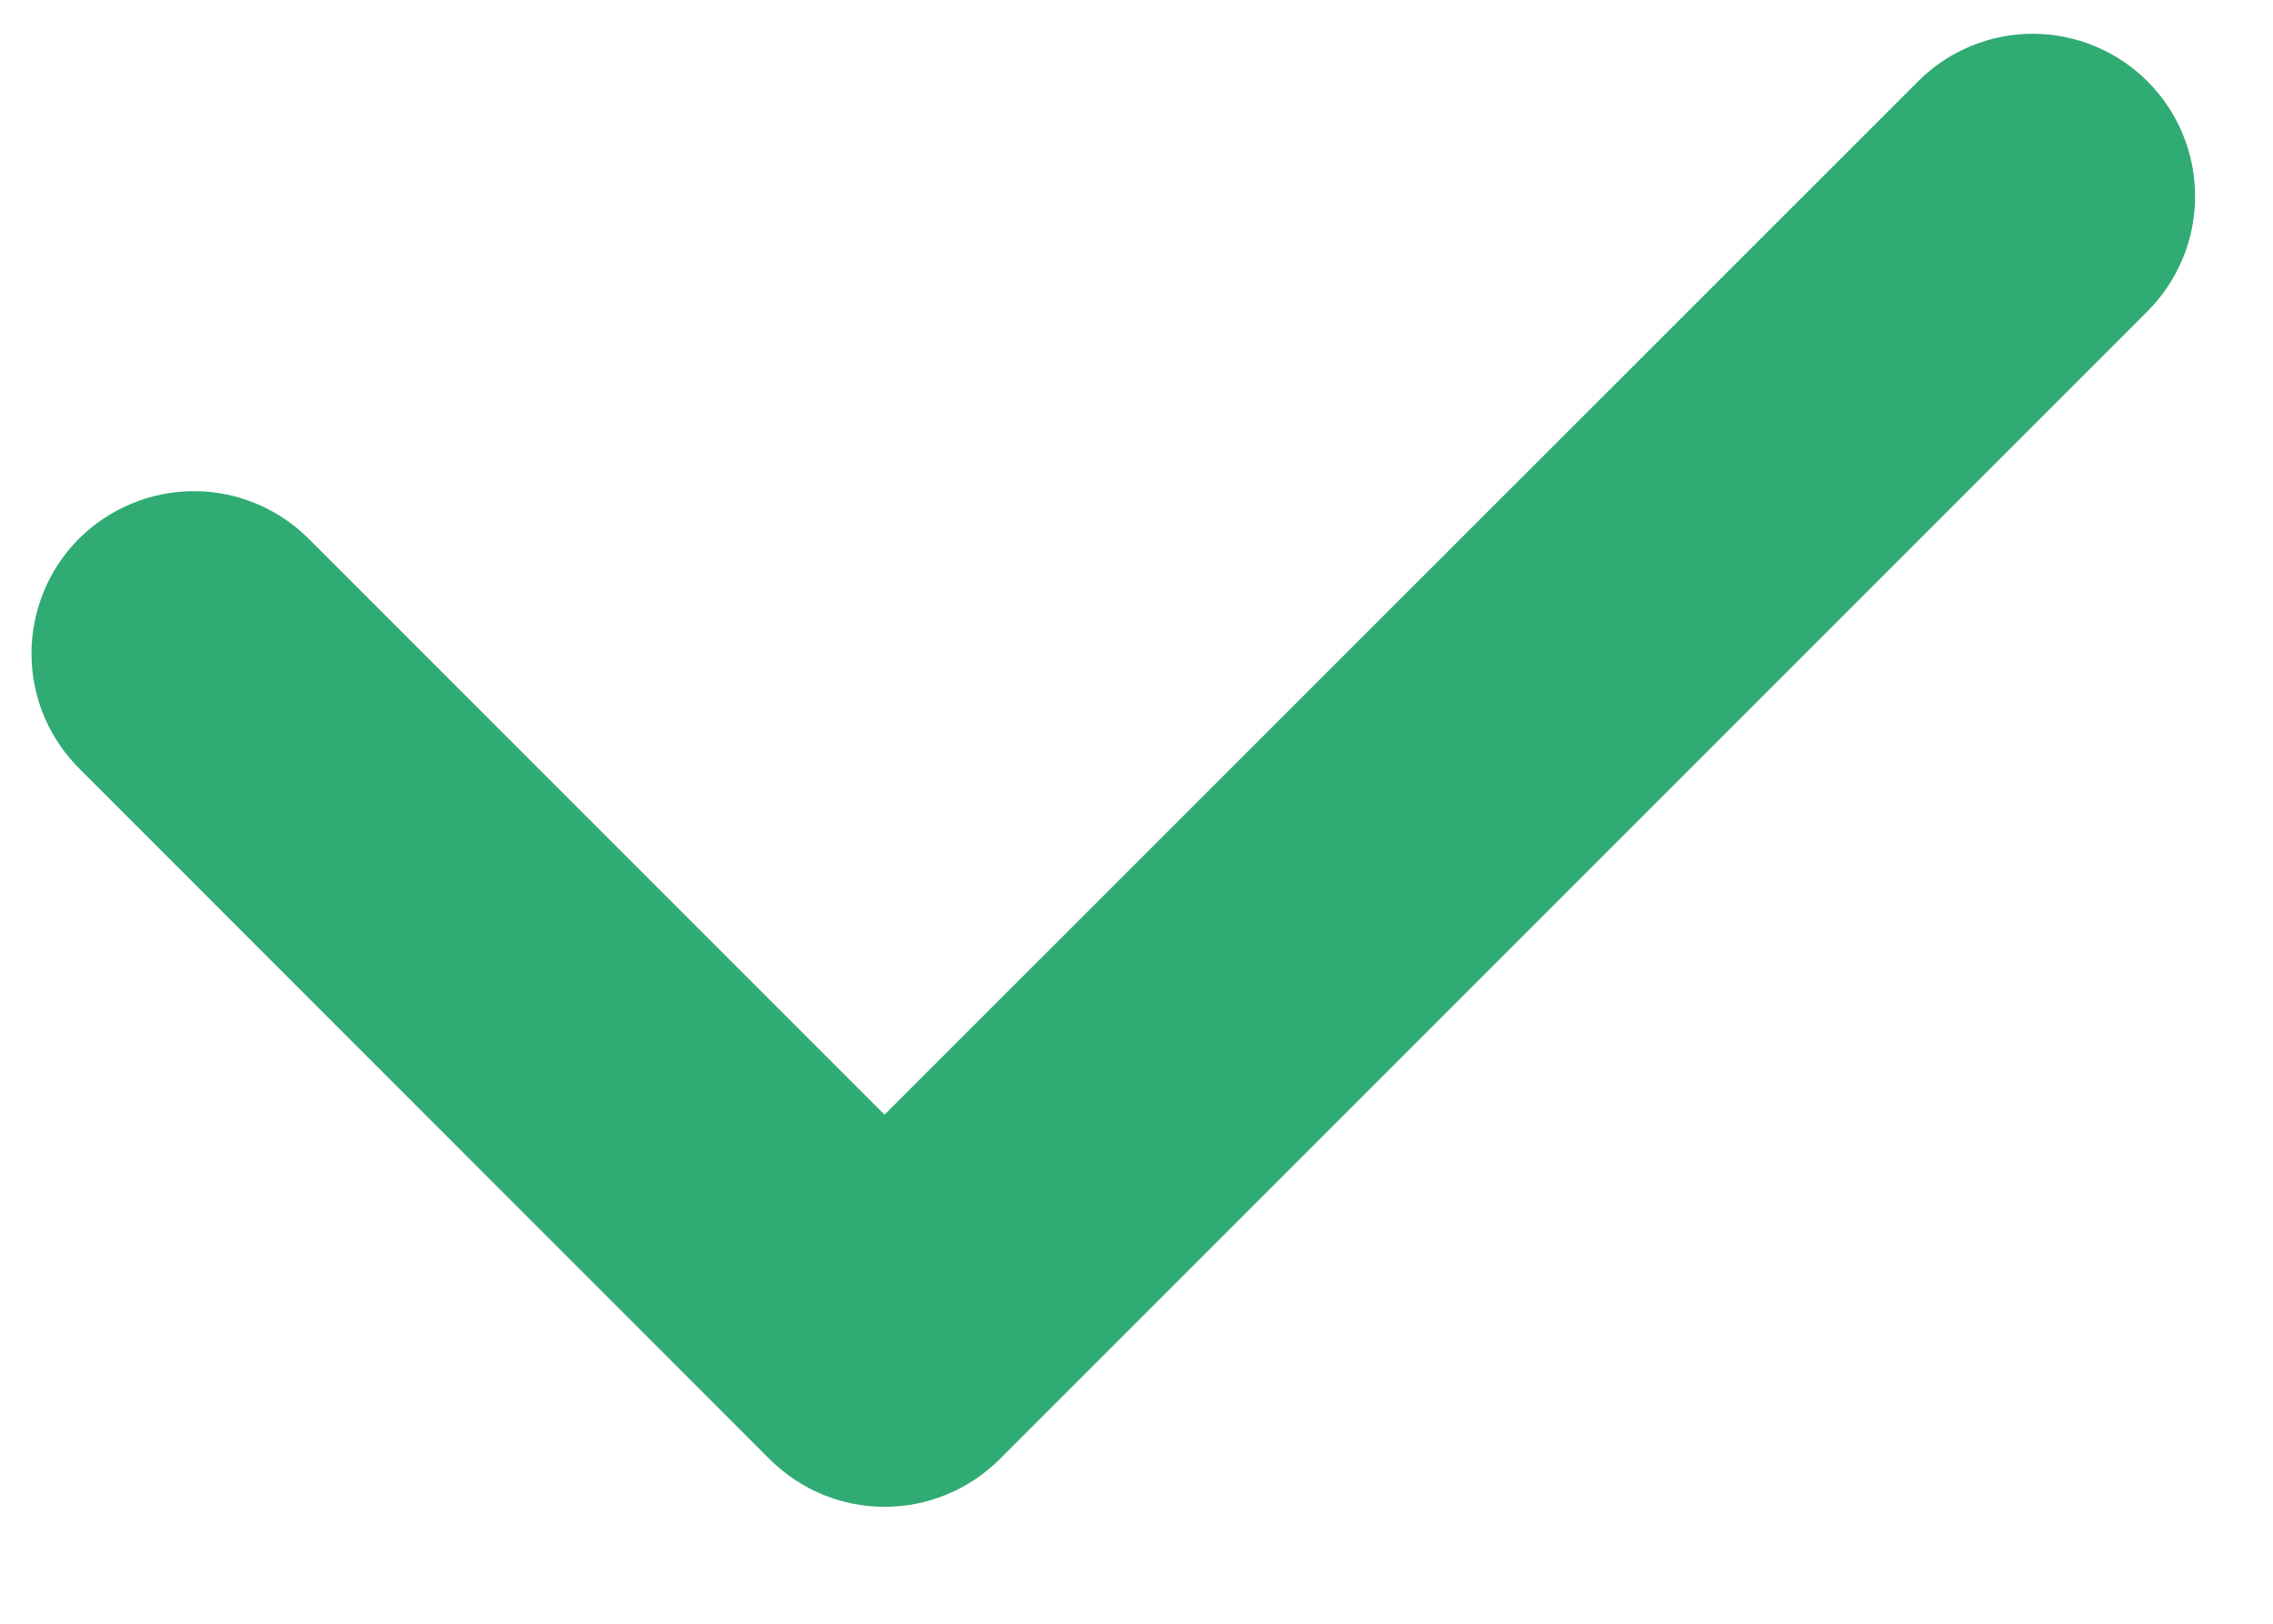
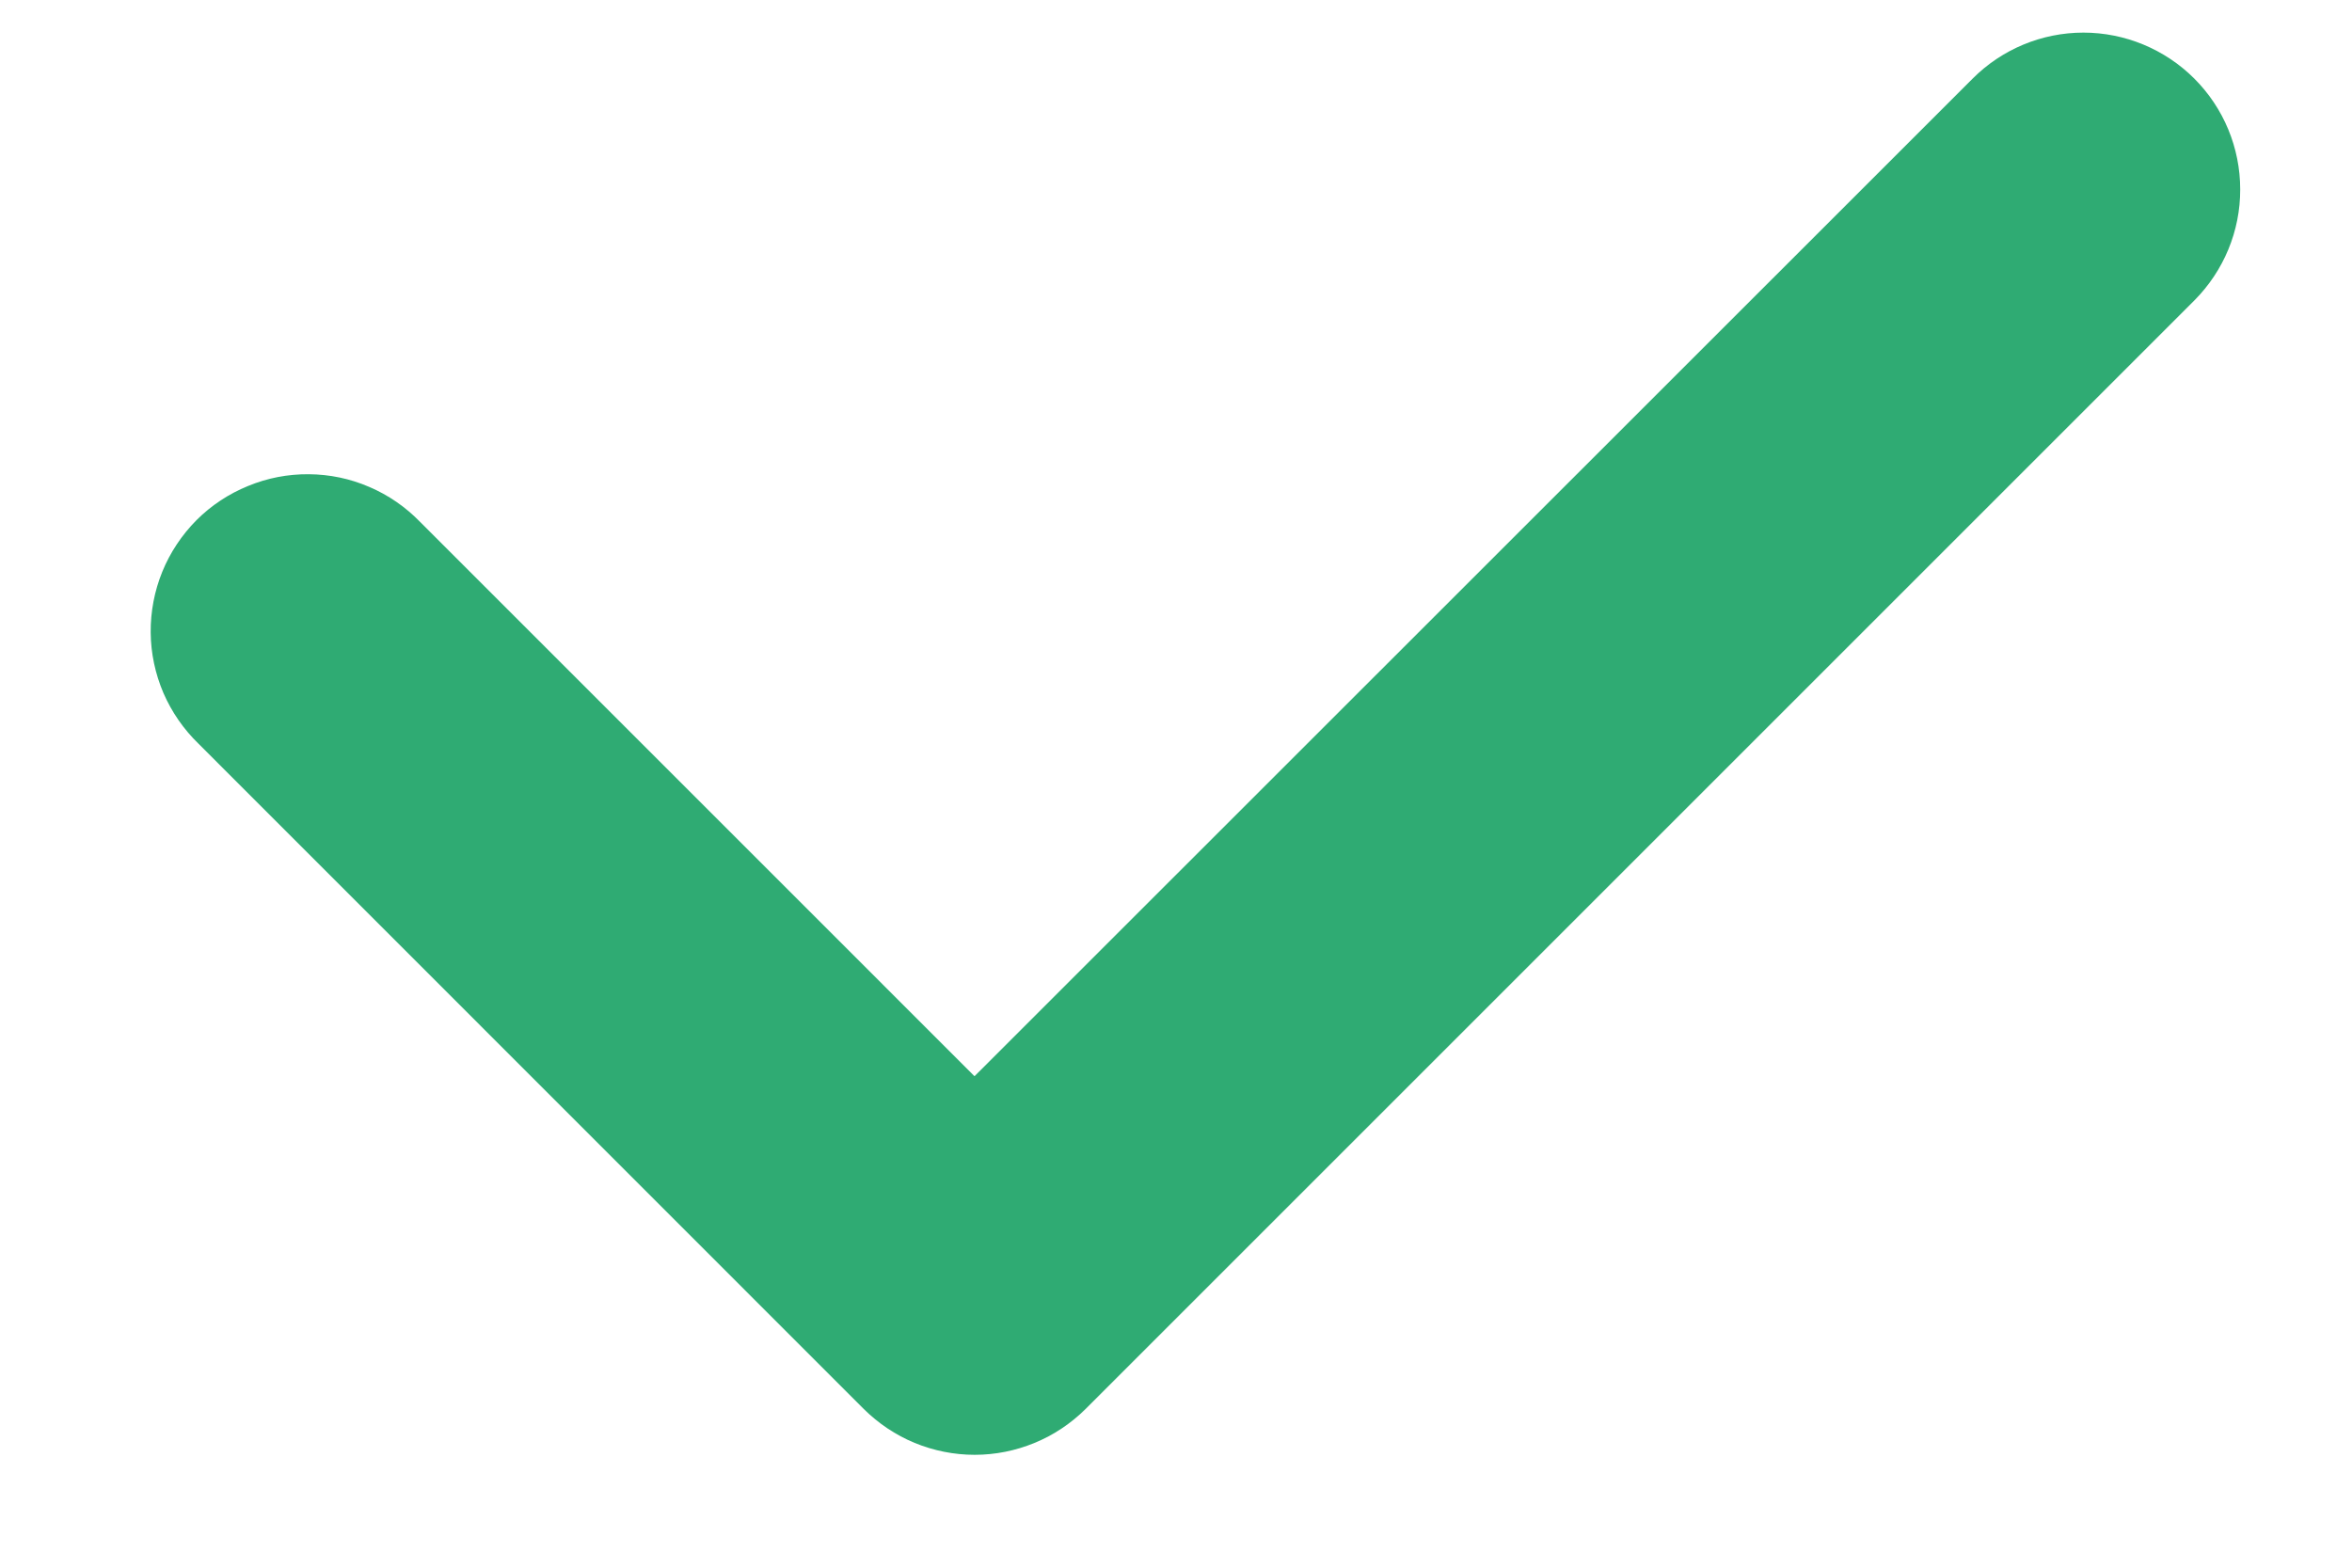
- <svg xmlns="http://www.w3.org/2000/svg" width="14" height="10" viewBox="0 0 14 10" fill="none">
-   <path d="M5.449 9.28C5.317 9.28 5.187 9.254 5.066 9.204C4.945 9.154 4.835 9.08 4.742 8.988L0.5 4.745C0.404 4.652 0.328 4.542 0.275 4.42C0.223 4.298 0.195 4.167 0.194 4.034C0.193 3.901 0.218 3.77 0.268 3.647C0.318 3.524 0.392 3.412 0.486 3.318C0.58 3.224 0.692 3.15 0.815 3.1C0.937 3.049 1.069 3.024 1.202 3.025C1.335 3.026 1.466 3.053 1.588 3.106C1.71 3.158 1.82 3.234 1.913 3.33L5.448 6.865L11.813 0.502C12 0.314 12.255 0.208 12.52 0.208C12.785 0.208 13.04 0.314 13.227 0.501C13.415 0.689 13.52 0.943 13.52 1.208C13.521 1.473 13.415 1.728 13.228 1.916L6.156 8.988C6.063 9.08 5.953 9.154 5.831 9.204C5.71 9.254 5.58 9.28 5.449 9.28Z" fill="#2FAB73" />
+ <svg xmlns="http://www.w3.org/2000/svg" width="15" height="10" viewBox="0 0 15 10" fill="none">
+   <path d="M6.216 9.28C6.085 9.28 5.955 9.254 5.833 9.204C5.712 9.154 5.602 9.08 5.509 8.988L1.267 4.745C1.171 4.652 1.095 4.542 1.042 4.42C0.99 4.298 0.962 4.167 0.961 4.034C0.96 3.901 0.985 3.77 1.035 3.647C1.085 3.524 1.16 3.412 1.253 3.318C1.347 3.224 1.459 3.15 1.582 3.1C1.705 3.049 1.836 3.024 1.969 3.025C2.102 3.026 2.233 3.053 2.355 3.106C2.477 3.158 2.587 3.234 2.68 3.33L6.215 6.865L12.58 0.502C12.767 0.314 13.022 0.208 13.287 0.208C13.552 0.208 13.807 0.314 13.994 0.501C14.182 0.689 14.287 0.943 14.287 1.208C14.288 1.473 14.182 1.728 13.995 1.916L6.923 8.988C6.83 9.08 6.72 9.154 6.598 9.204C6.477 9.254 6.347 9.28 6.216 9.28Z" fill="#2FAB73" />
</svg>
